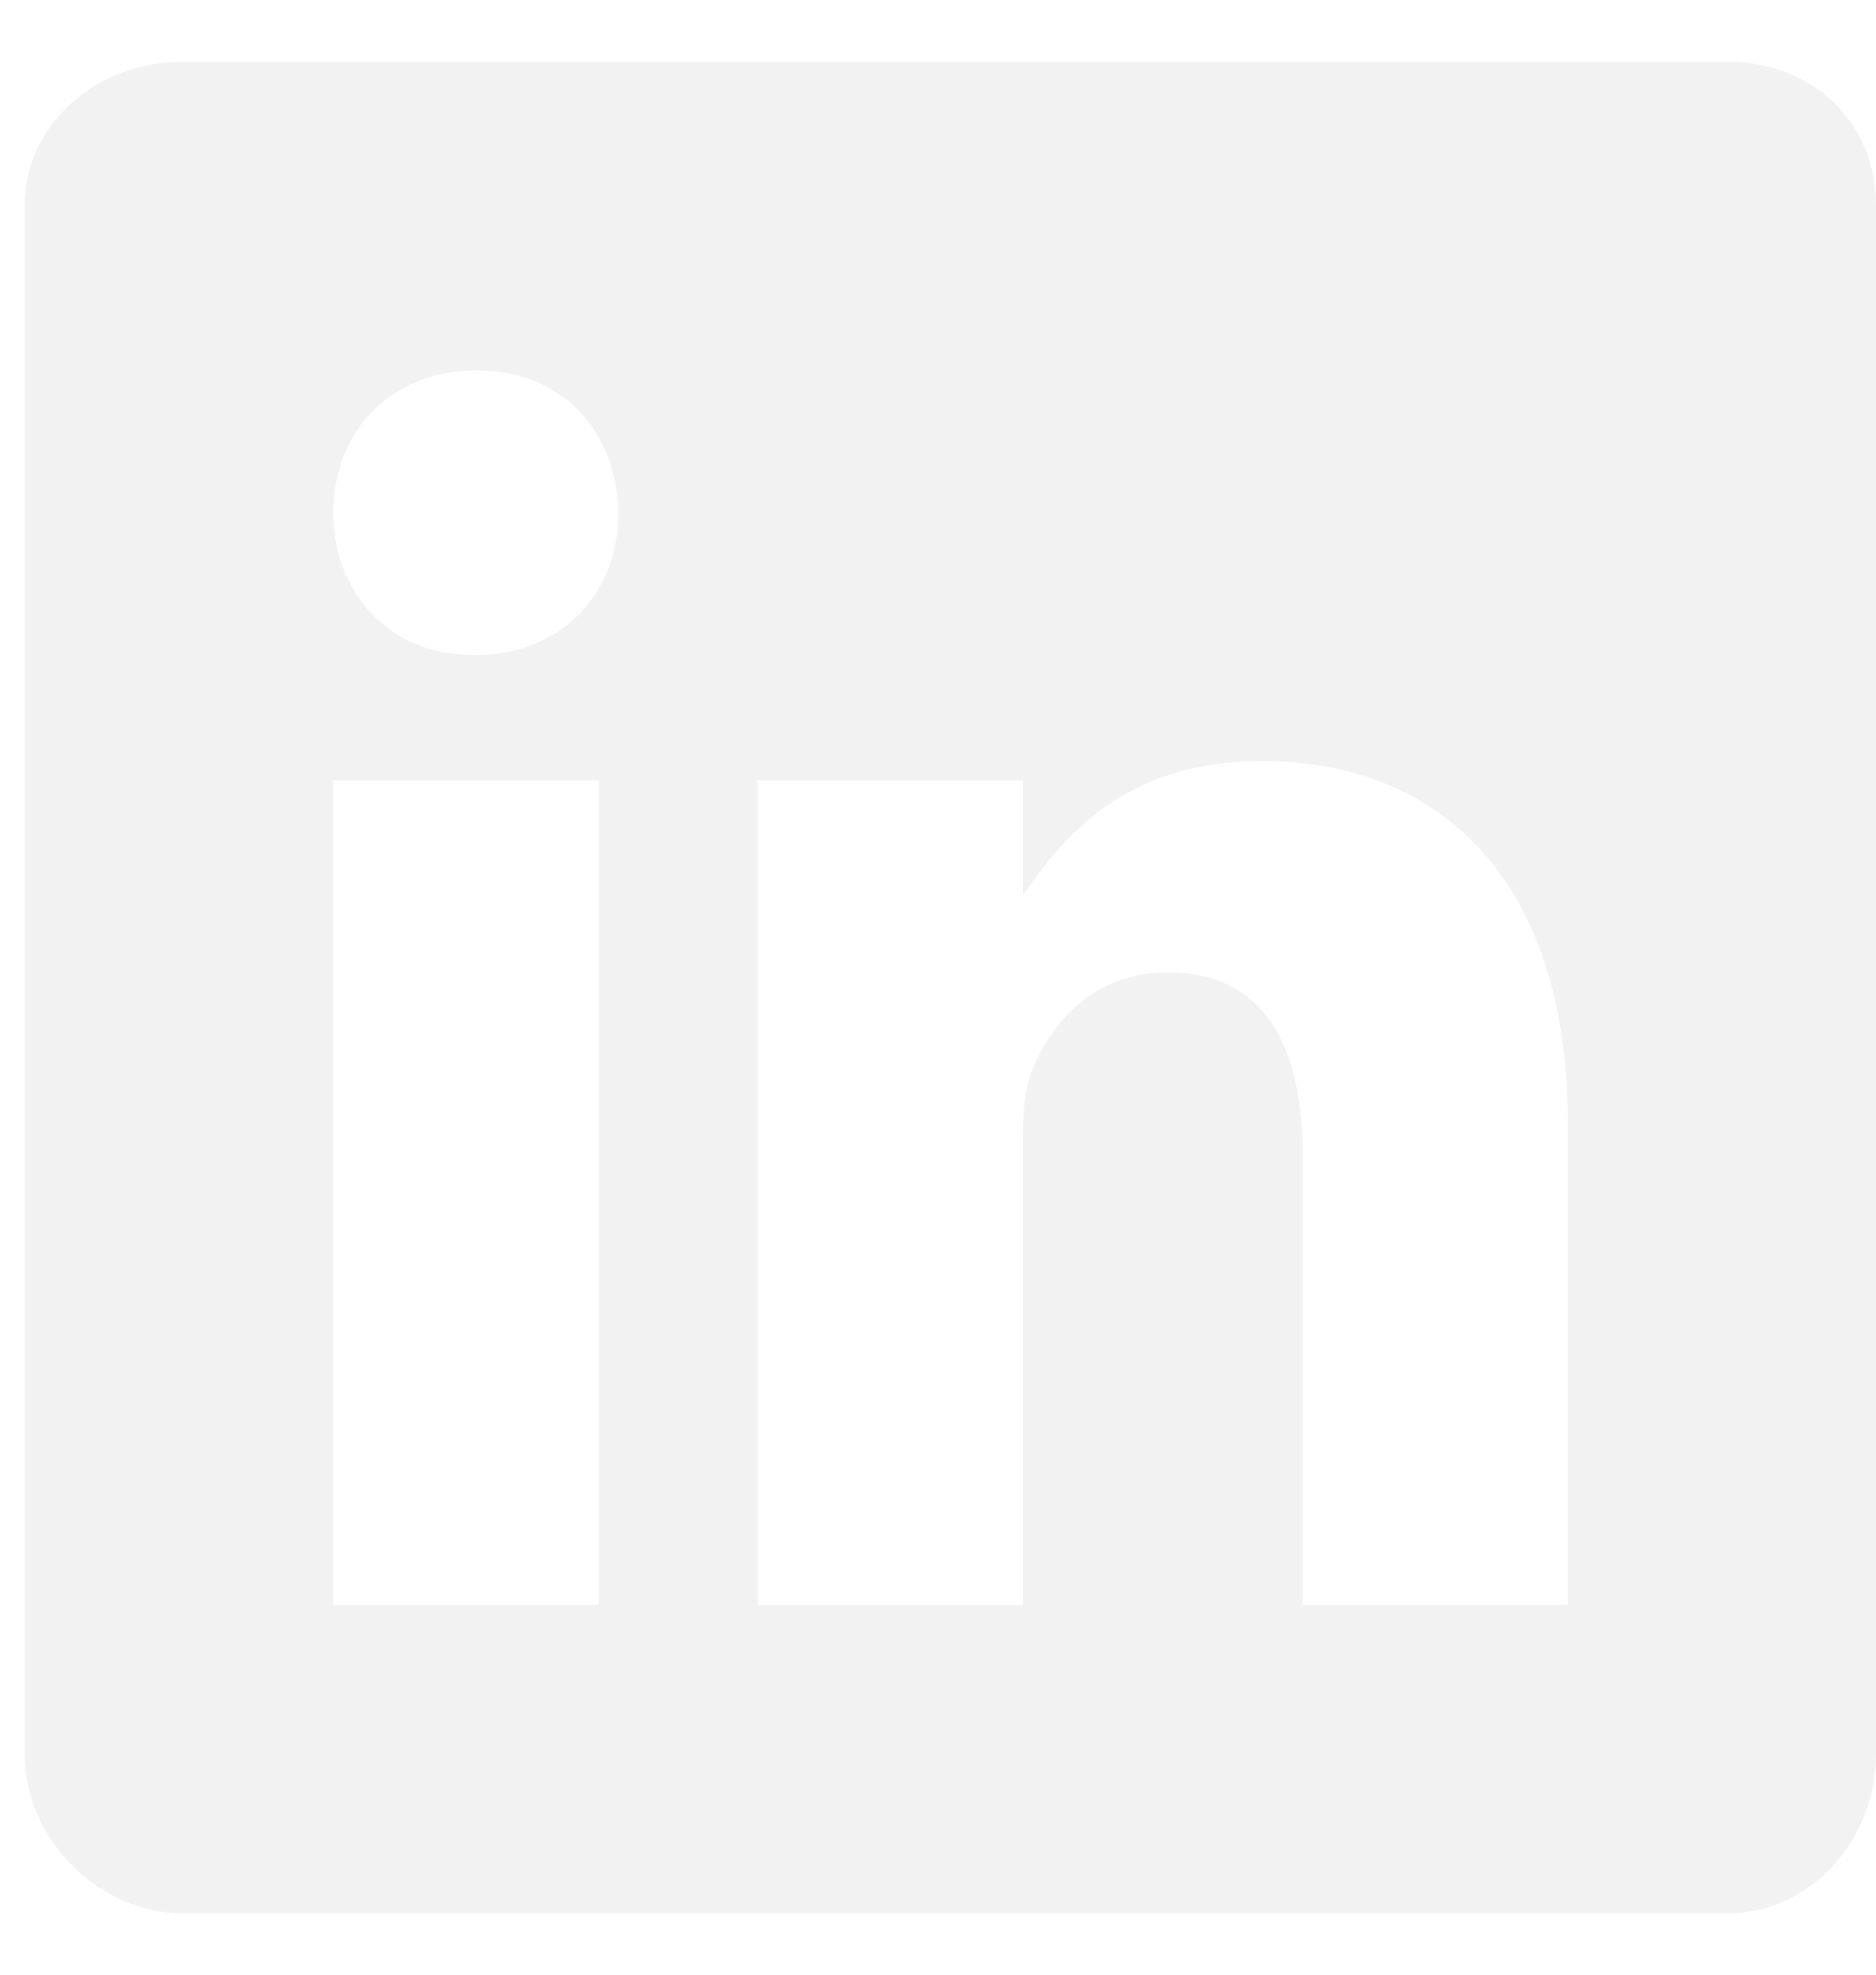
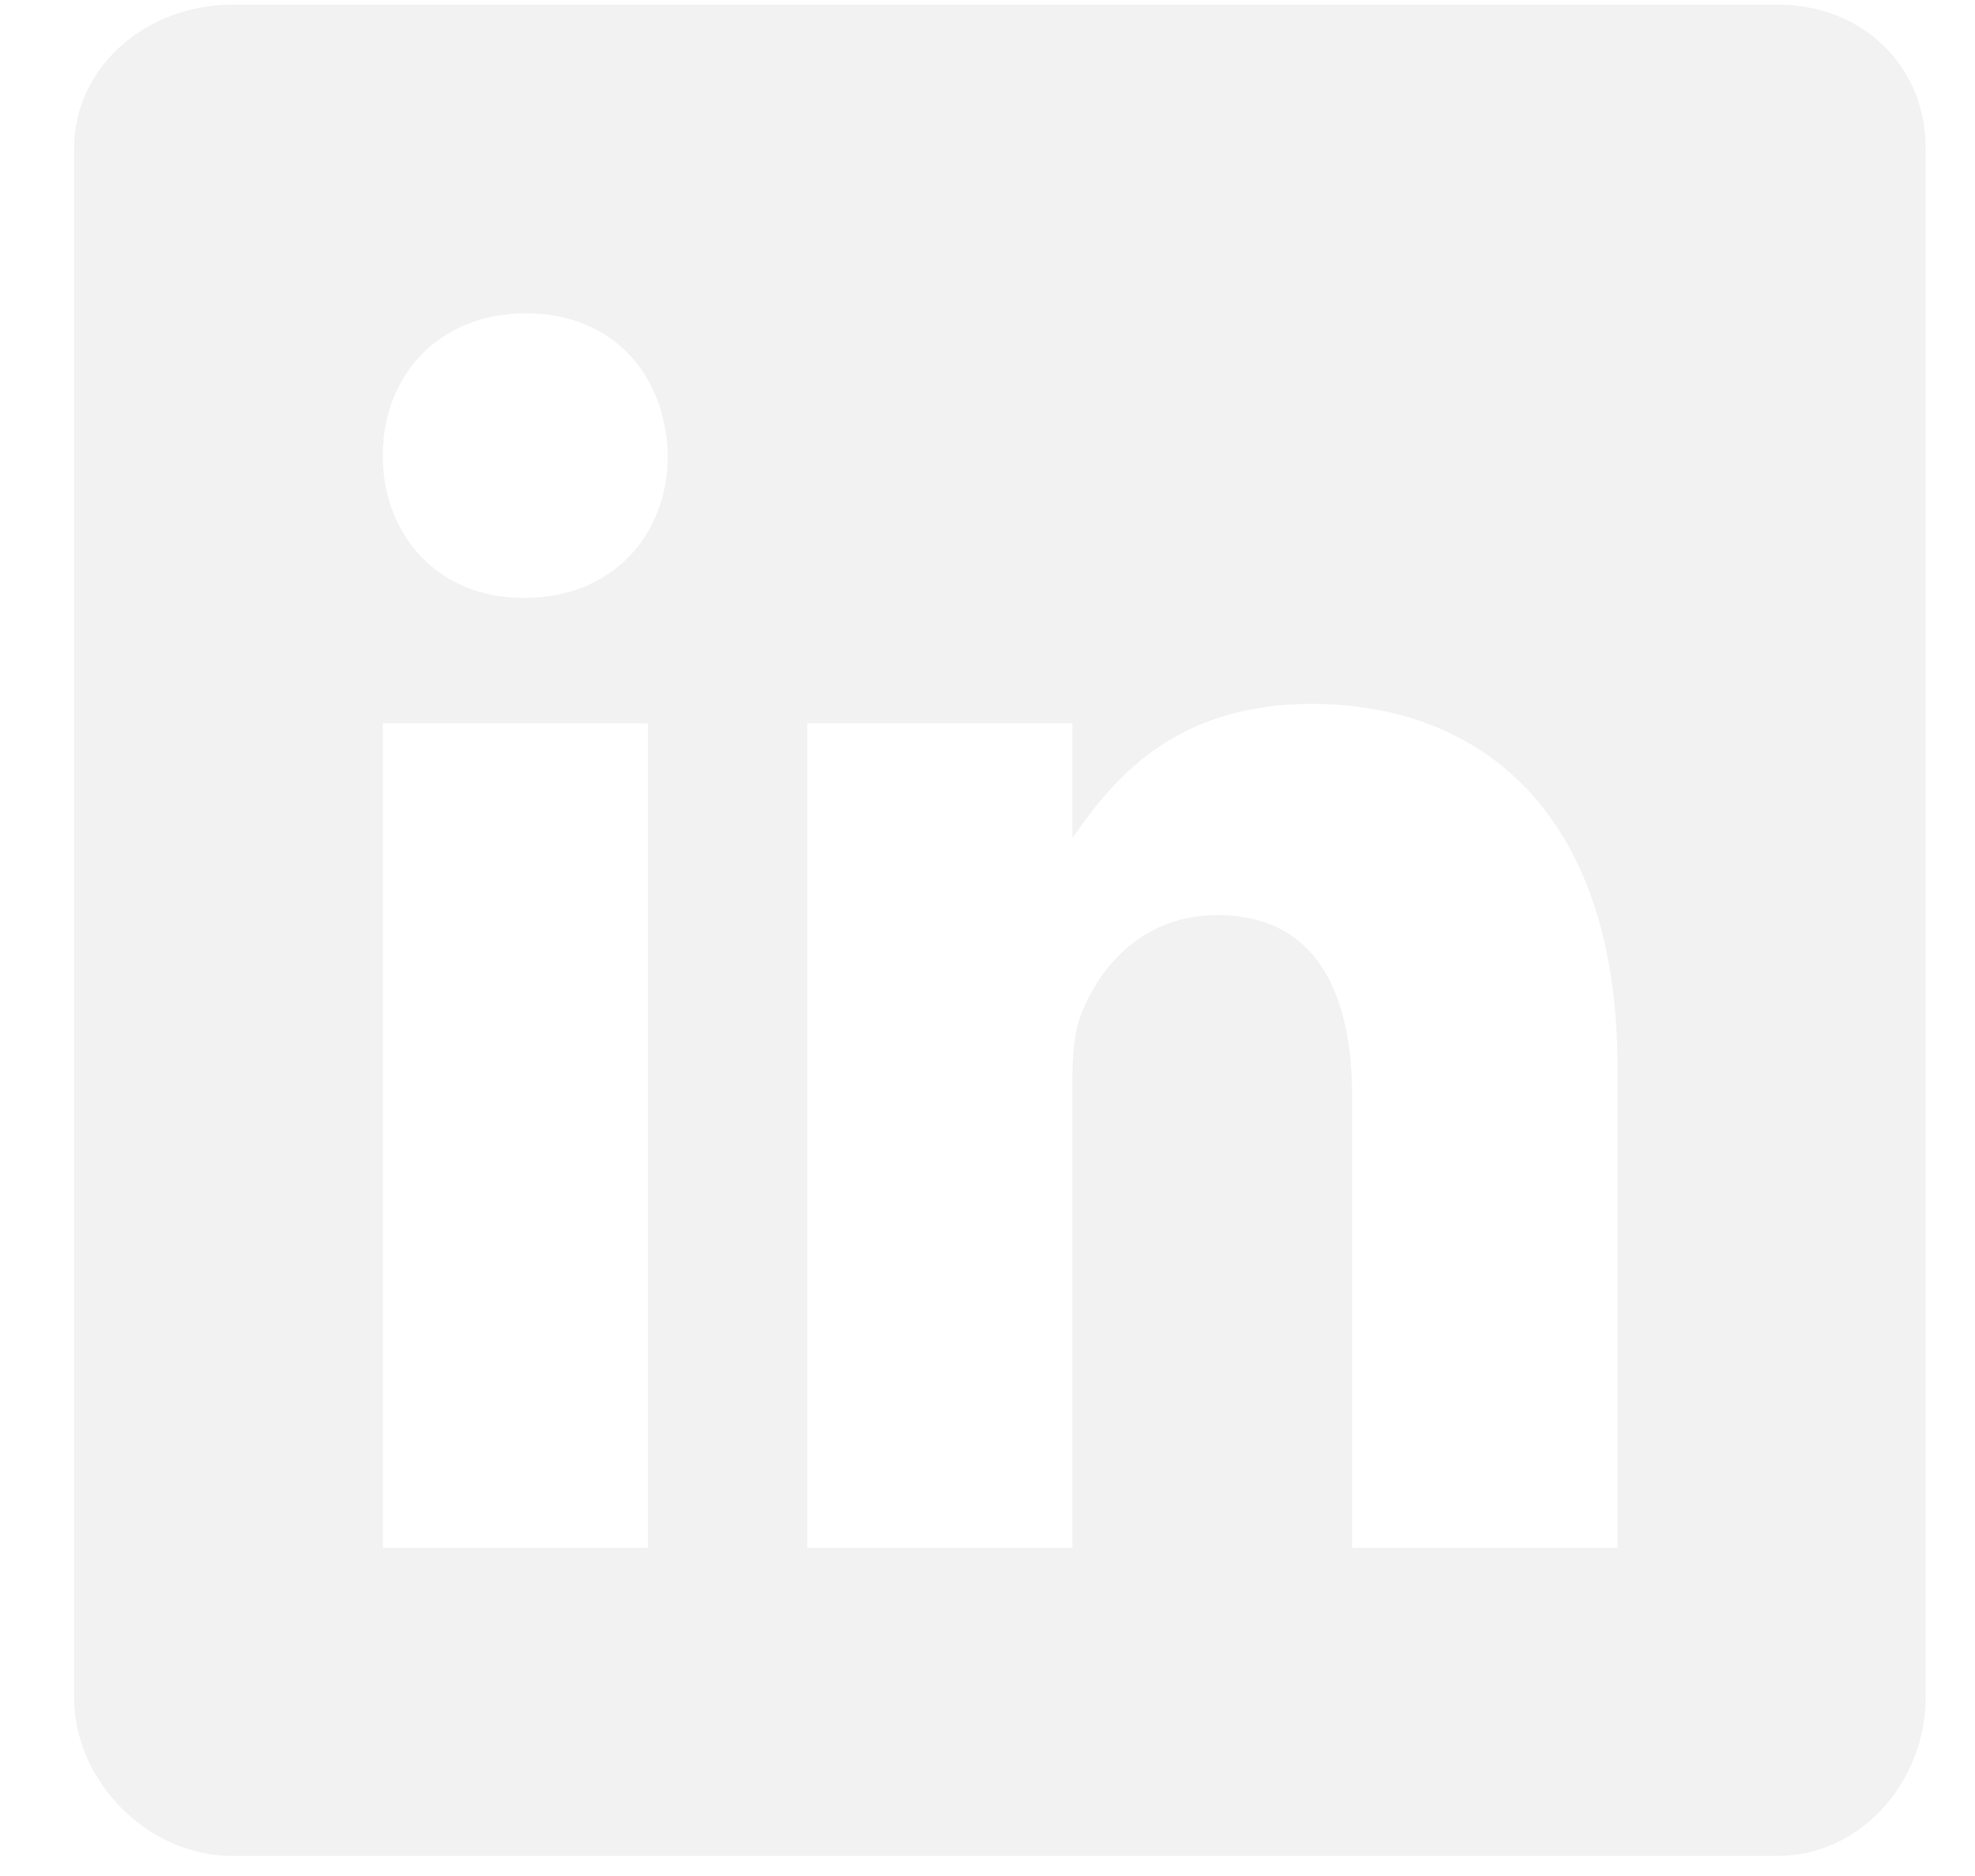
- <svg xmlns="http://www.w3.org/2000/svg" width="19" height="20" viewBox="0 0 19 20" fill="none">
-   <path d="M17.5 0.625H1.852C0.997 0.625 0.25 1.24 0.25 2.085V17.768C0.25 18.618 0.997 19.375 1.852 19.375H17.496C18.355 19.375 19 18.613 19 17.768V2.085C19.005 1.24 18.355 0.625 17.5 0.625ZM6.062 16.254H3.376V7.902H6.062V16.254ZM4.812 6.633H4.793C3.933 6.633 3.376 5.993 3.376 5.192C3.376 4.376 3.948 3.751 4.827 3.751C5.705 3.751 6.243 4.371 6.263 5.192C6.262 5.993 5.705 6.633 4.812 6.633ZM15.879 16.254H13.193V11.688C13.193 10.594 12.802 9.846 11.83 9.846C11.088 9.846 10.648 10.348 10.453 10.838C10.38 11.013 10.36 11.253 10.36 11.497V16.254H7.674V7.902H10.36V9.065C10.751 8.508 11.361 7.707 12.782 7.707C14.546 7.707 15.879 8.869 15.879 11.375L15.879 16.254Z" fill="#F2F2F2" />
+ <svg xmlns="http://www.w3.org/2000/svg" width="20" height="19" viewBox="0 0 20 19" fill="none">
+   <path d="M18 0.047H2.352C1.497 0.047 0.75 0.663 0.75 1.508V17.191C0.75 18.04 1.497 18.797 2.352 18.797H17.996C18.855 18.797 19.5 18.035 19.5 17.191V1.508C19.505 0.663 18.855 0.047 18 0.047ZM6.562 15.676H3.876V7.325H6.562V15.676ZM5.312 6.055H5.293C4.433 6.055 3.876 5.415 3.876 4.614C3.876 3.798 4.448 3.173 5.327 3.173C6.205 3.173 6.743 3.794 6.763 4.614C6.762 5.415 6.205 6.055 5.312 6.055ZM16.379 15.676H13.693V11.11C13.693 10.016 13.302 9.268 12.33 9.268C11.588 9.268 11.148 9.771 10.953 10.26C10.88 10.436 10.86 10.675 10.86 10.919V15.676H8.174V7.325H10.86V8.487C11.251 7.93 11.861 7.129 13.282 7.129C15.046 7.129 16.379 8.291 16.379 10.797L16.379 15.676Z" fill="#F2F2F2" />
</svg>
